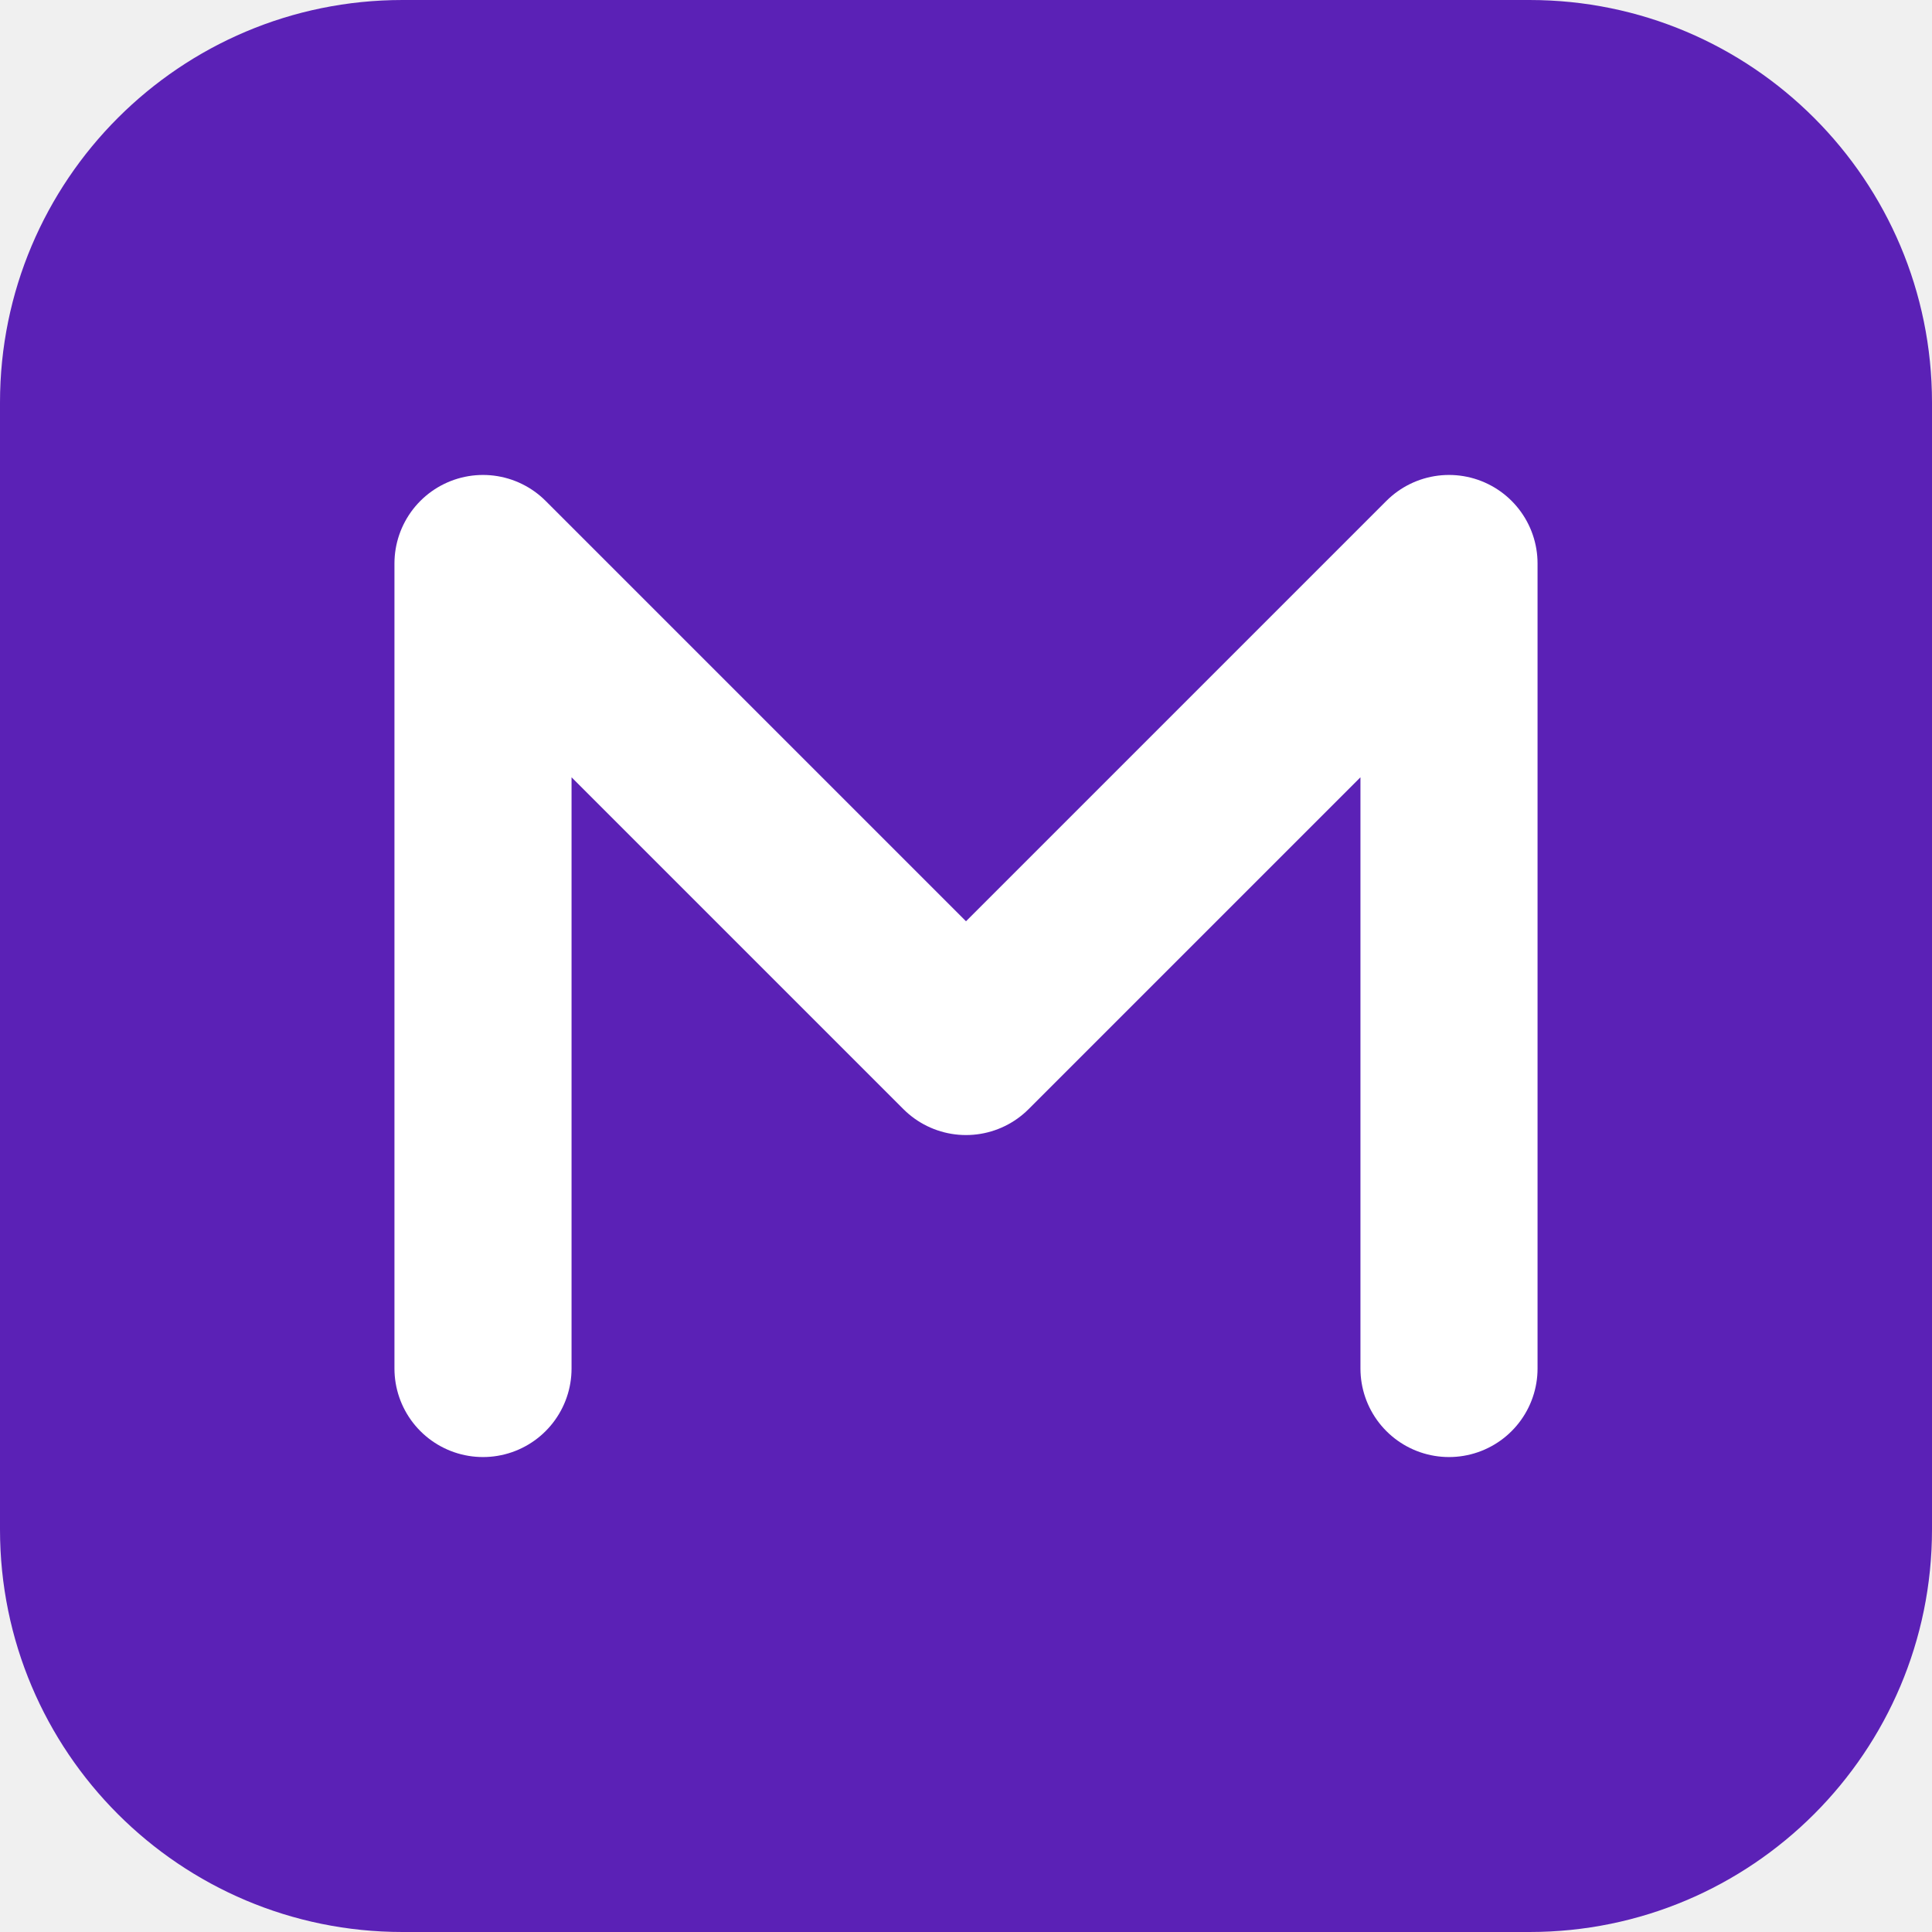
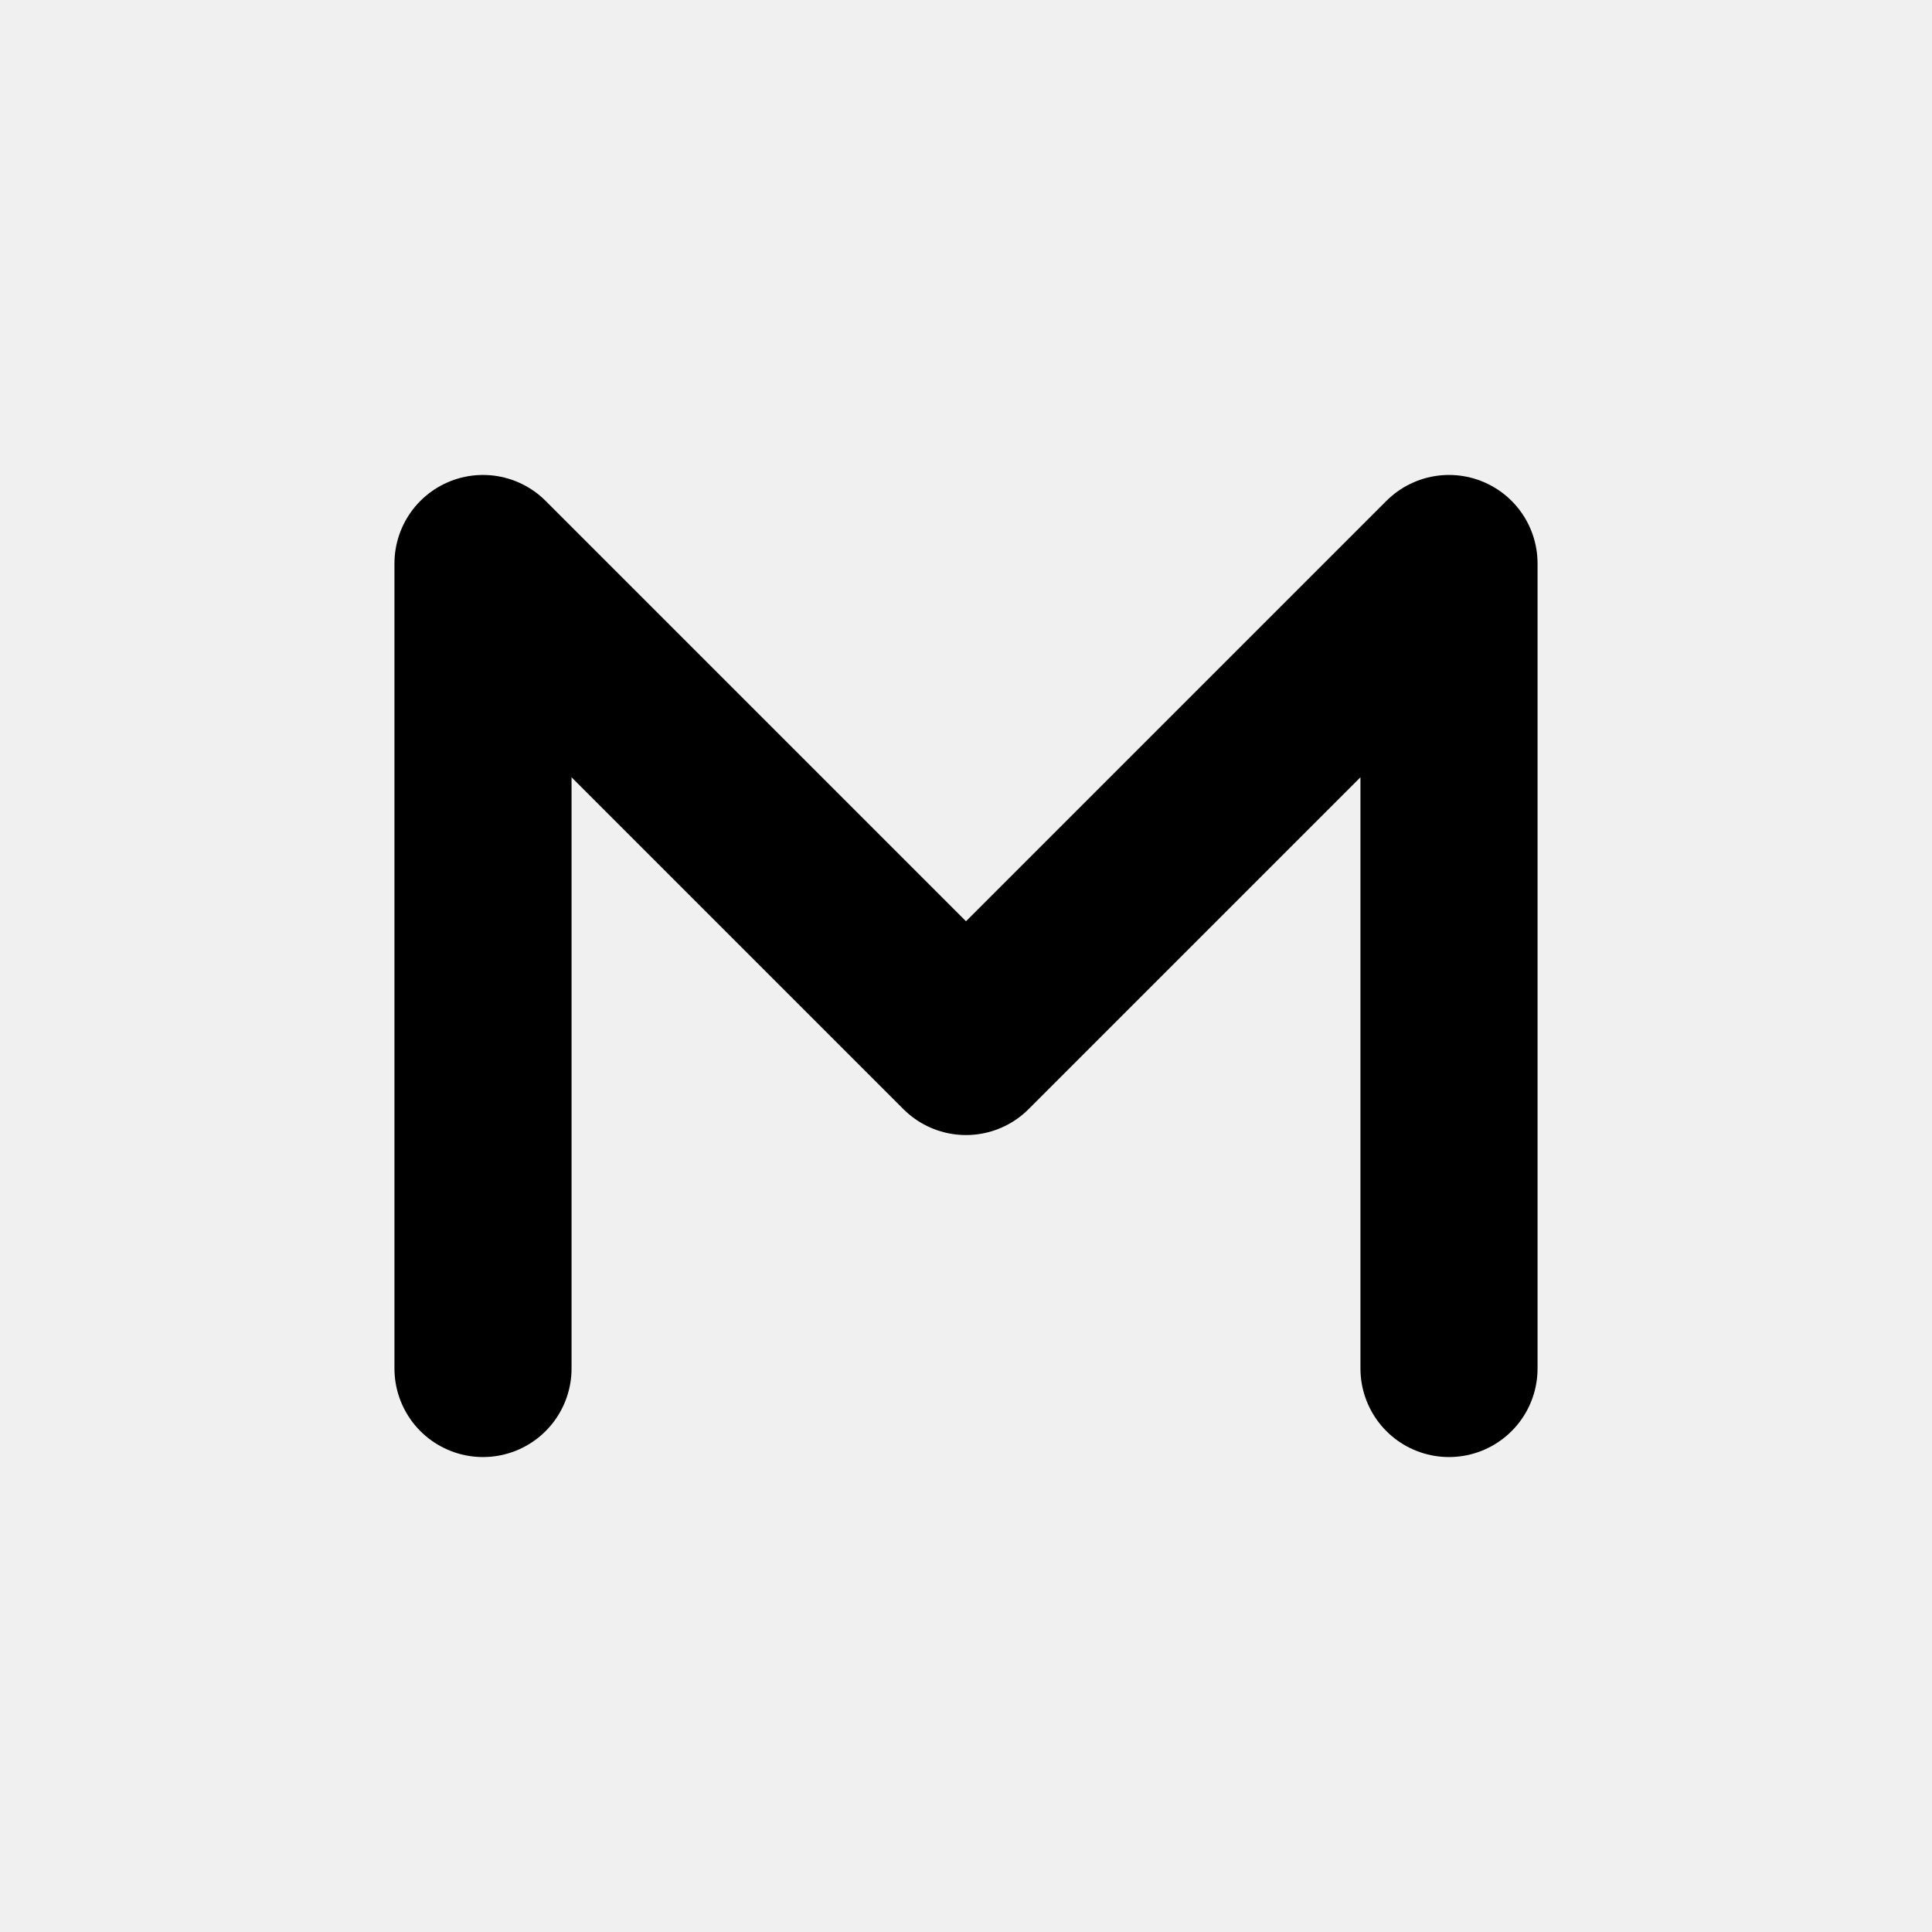
<svg xmlns="http://www.w3.org/2000/svg" width="24" height="24" viewBox="0 0 24 24">
-   <rect width="24" height="24" rx="5" fill="#5b21b6" />
-   <path d="M6 17V7l6 6 6-6v10" fill="none" stroke="#ffffff" stroke-width="2.2" stroke-linecap="round" stroke-linejoin="round" />
+   <path d="M6 17V7l6 6 6-6v10" fill="none" stroke="#000000" stroke-width="2.2" stroke-linecap="round" stroke-linejoin="round" />
</svg>
